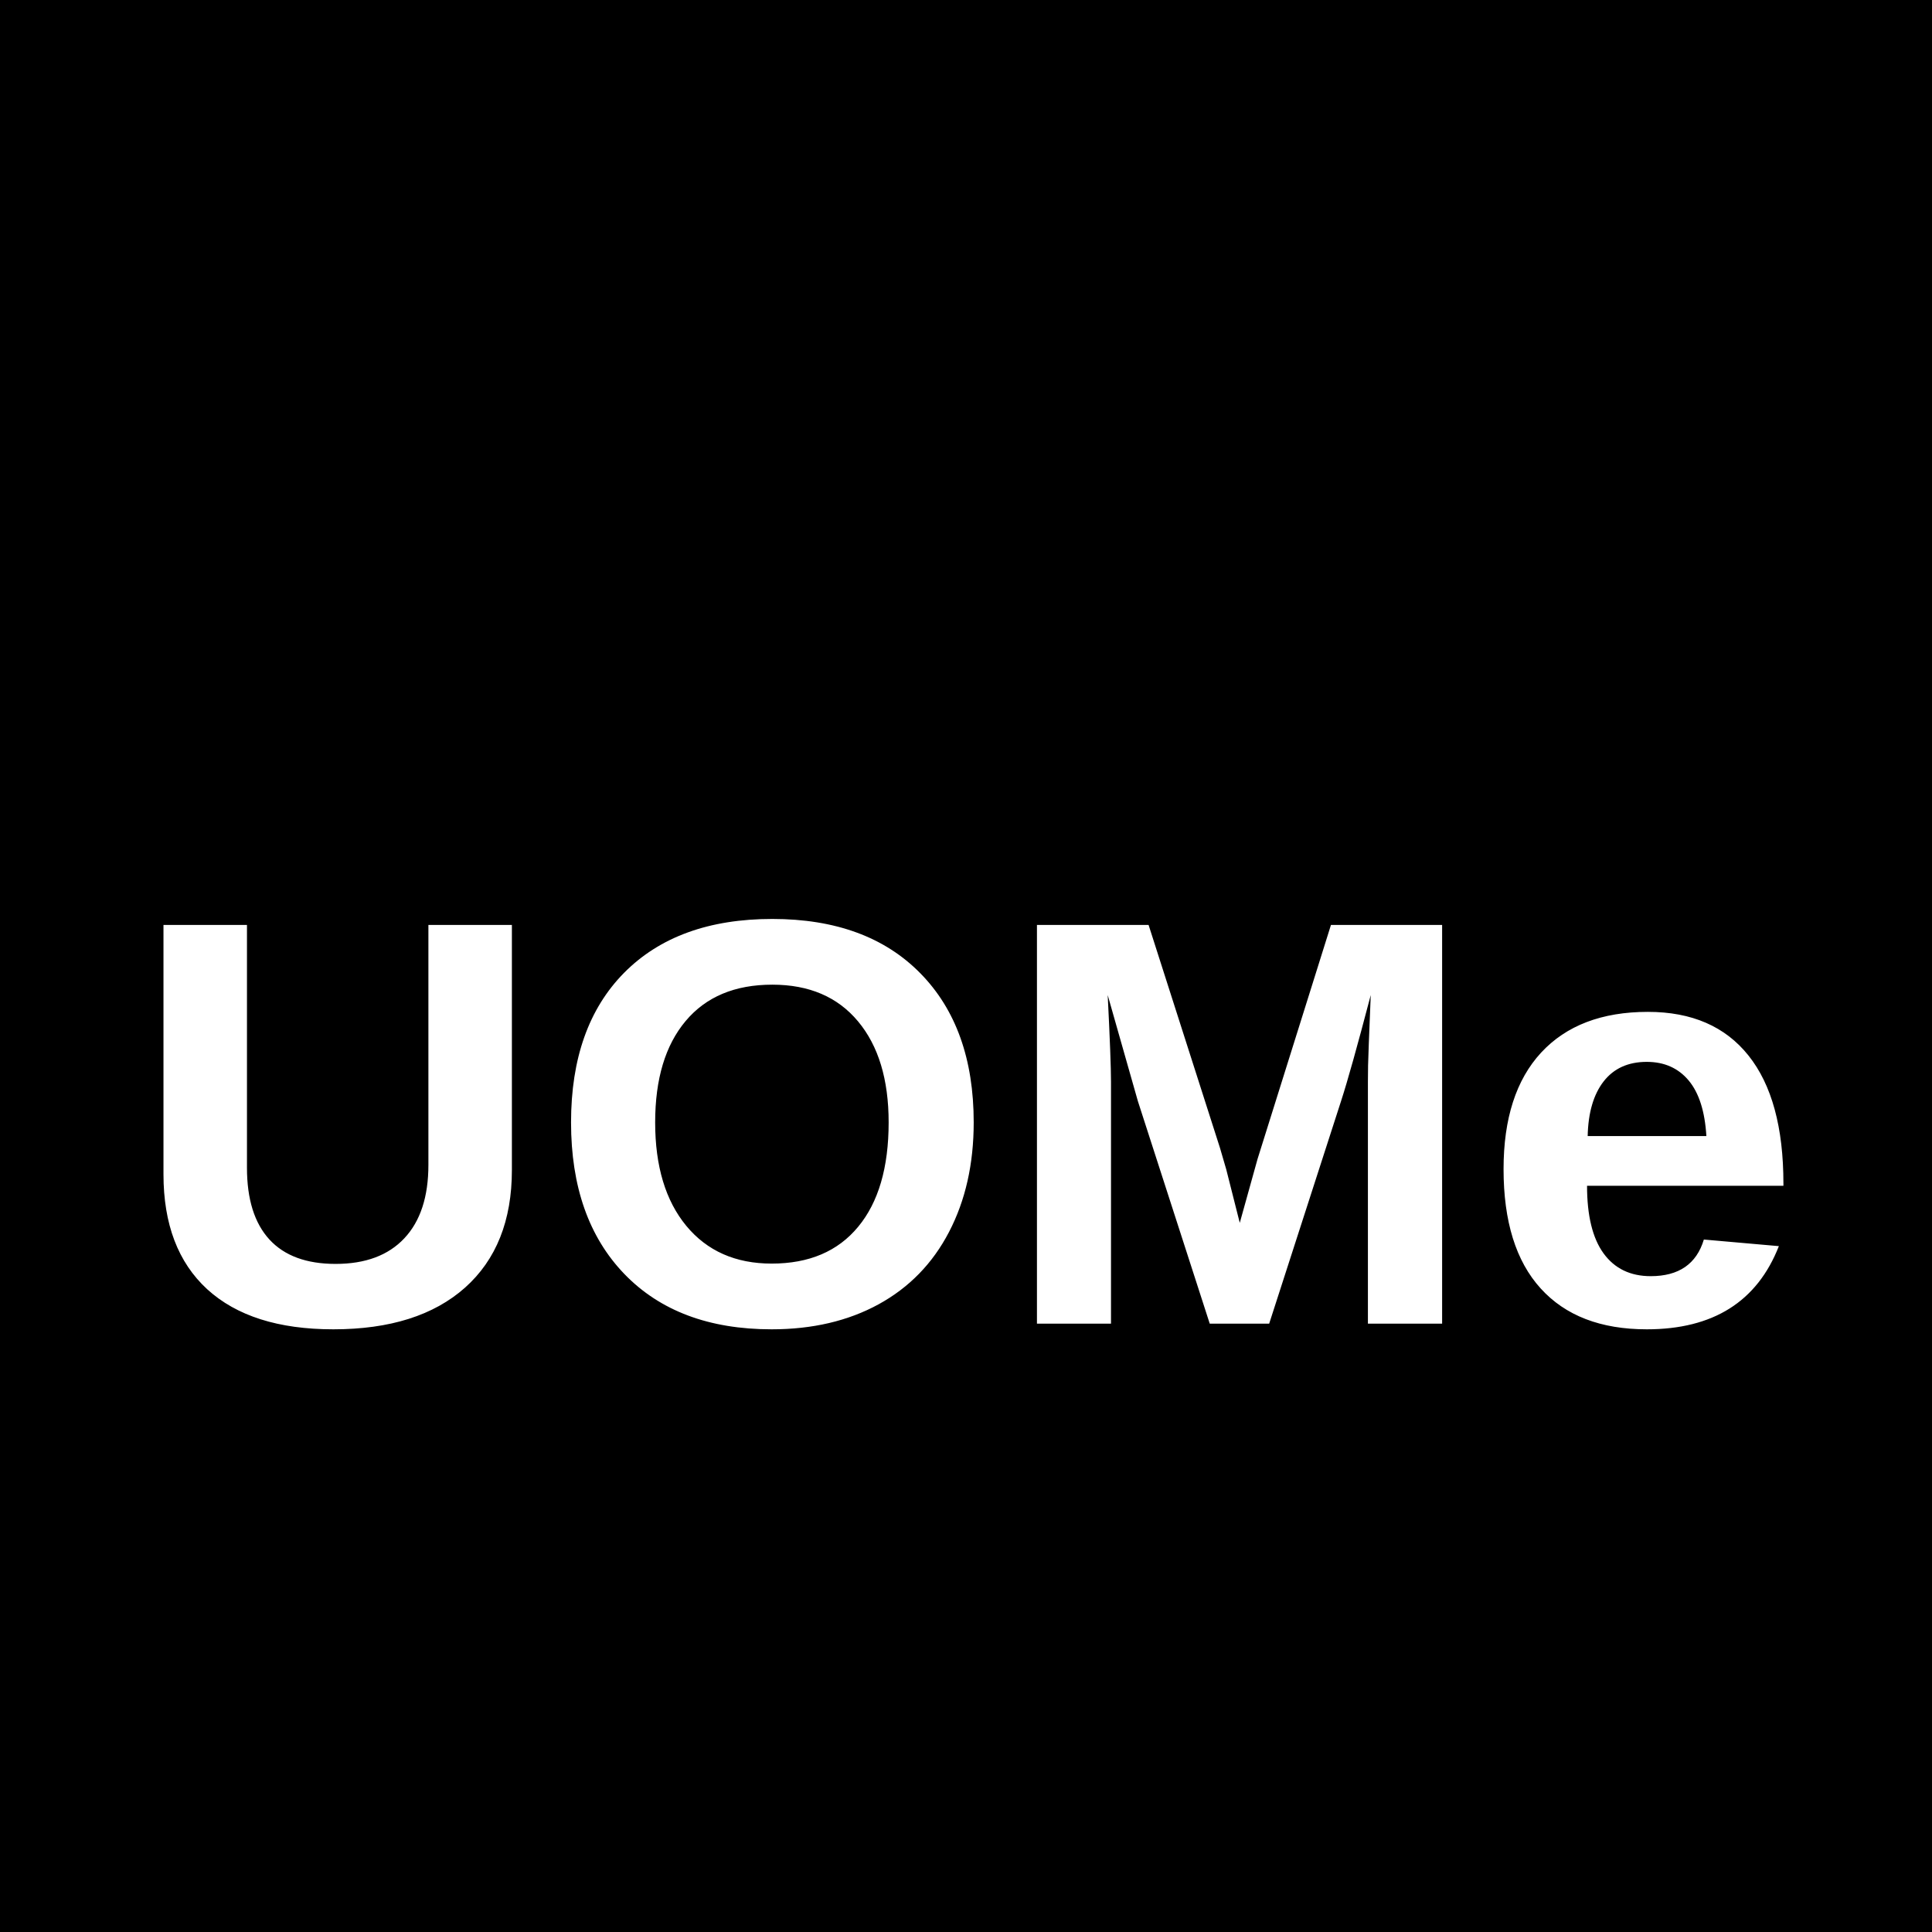
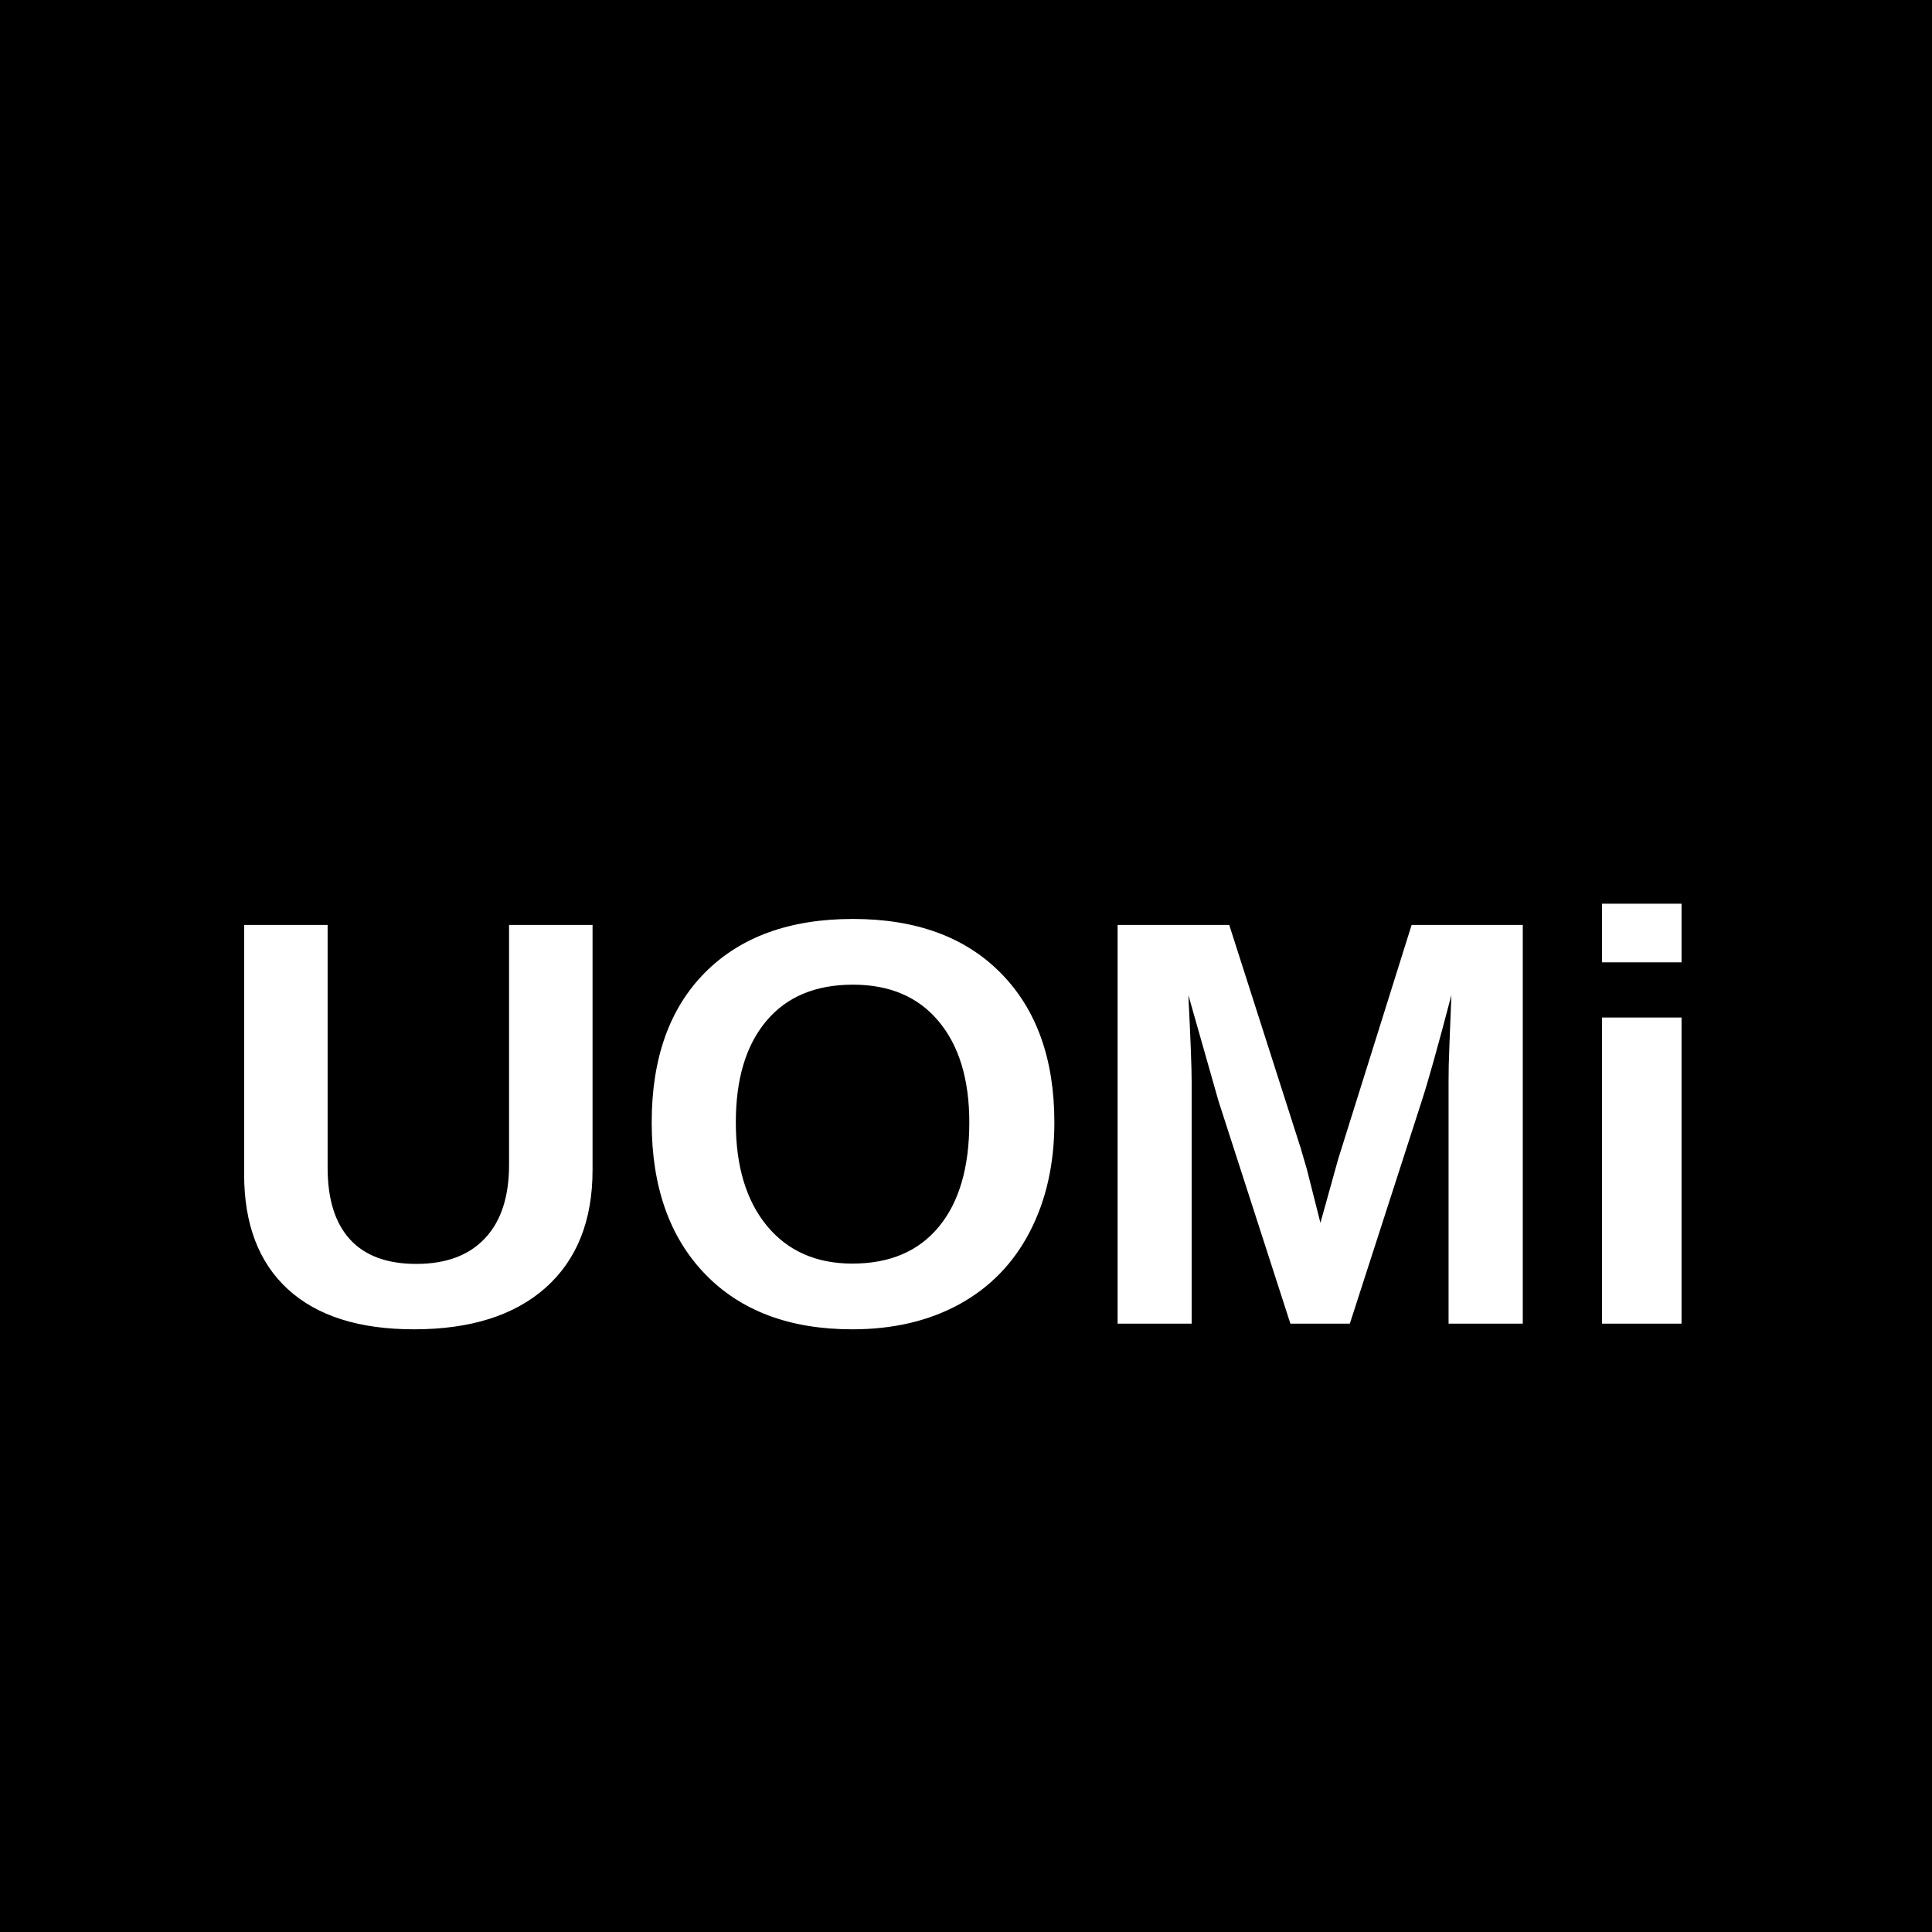
<svg xmlns="http://www.w3.org/2000/svg" width="192" height="192">
  <rect width="192" height="192" fill="#000000" />
-   <text x="96" y="115.2" font-family="Arial, sans-serif" font-size="57.6" font-weight="bold" fill="#ffffff" text-anchor="middle" dominant-baseline="middle">UOMe</text>
+   <text x="96" y="115.2" font-family="Arial, sans-serif" font-size="57.6" font-weight="bold" fill="#ffffff" text-anchor="middle" dominant-baseline="middle">UOMi</text>
</svg>
